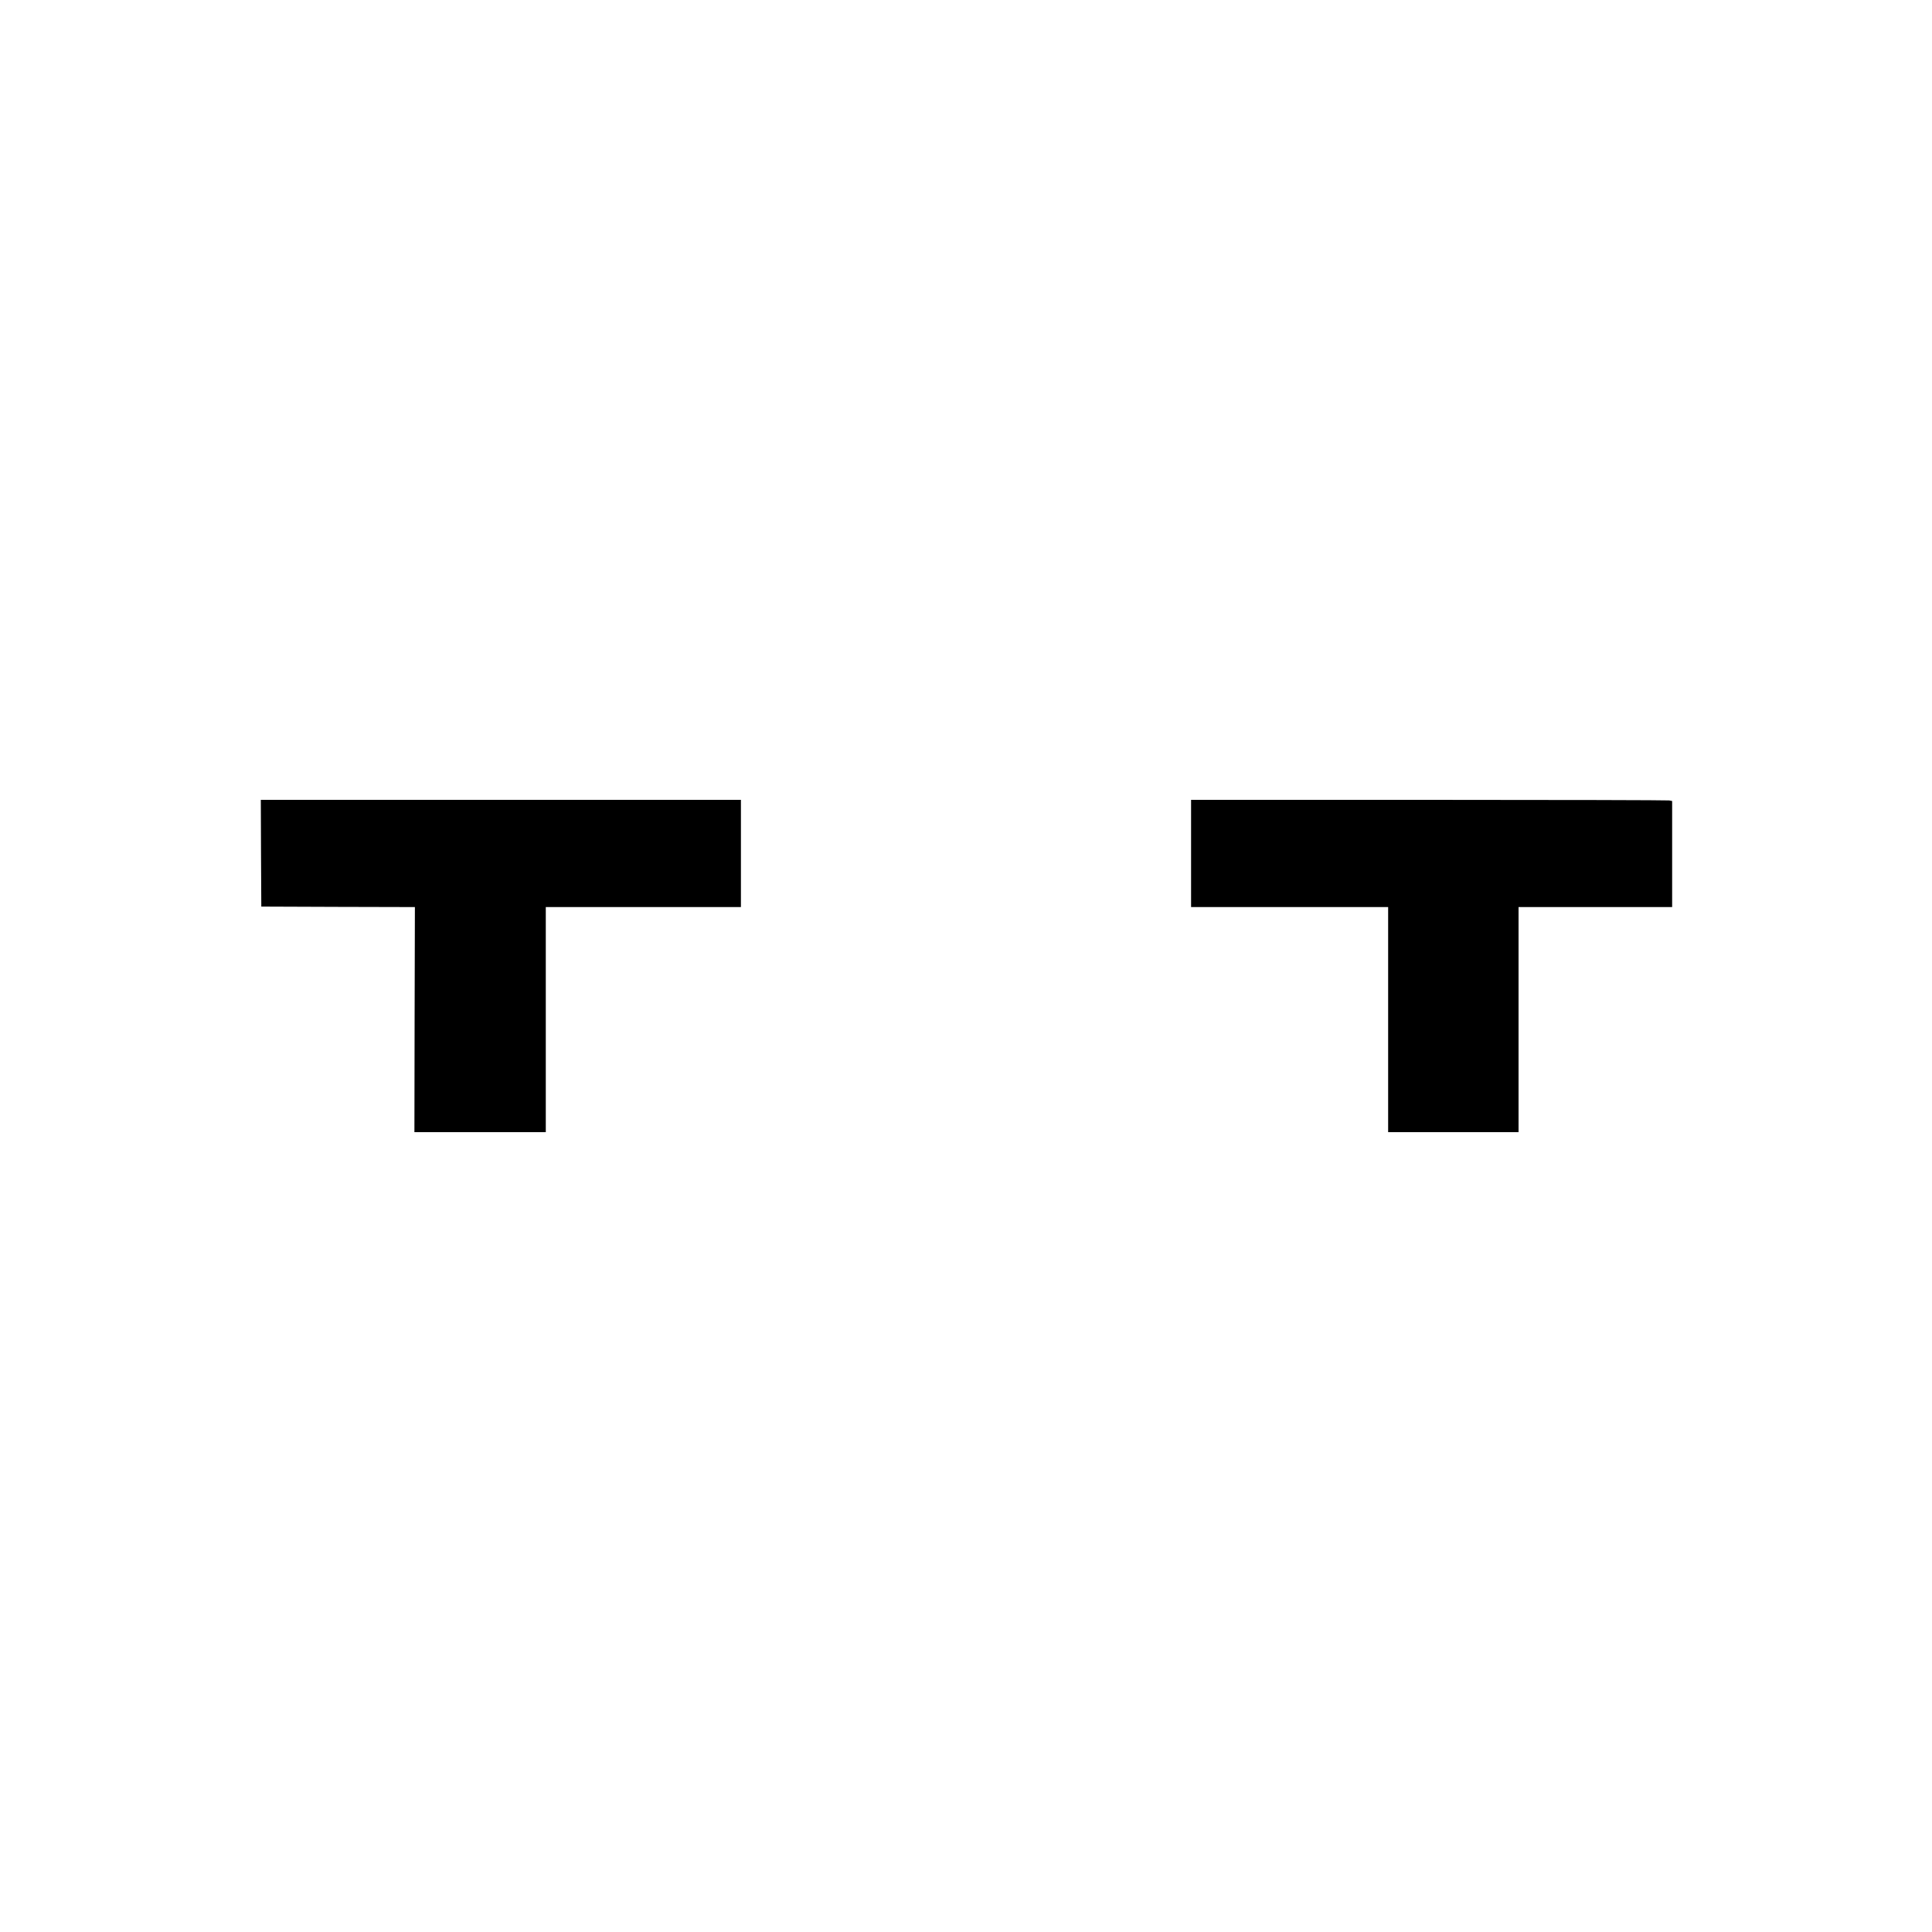
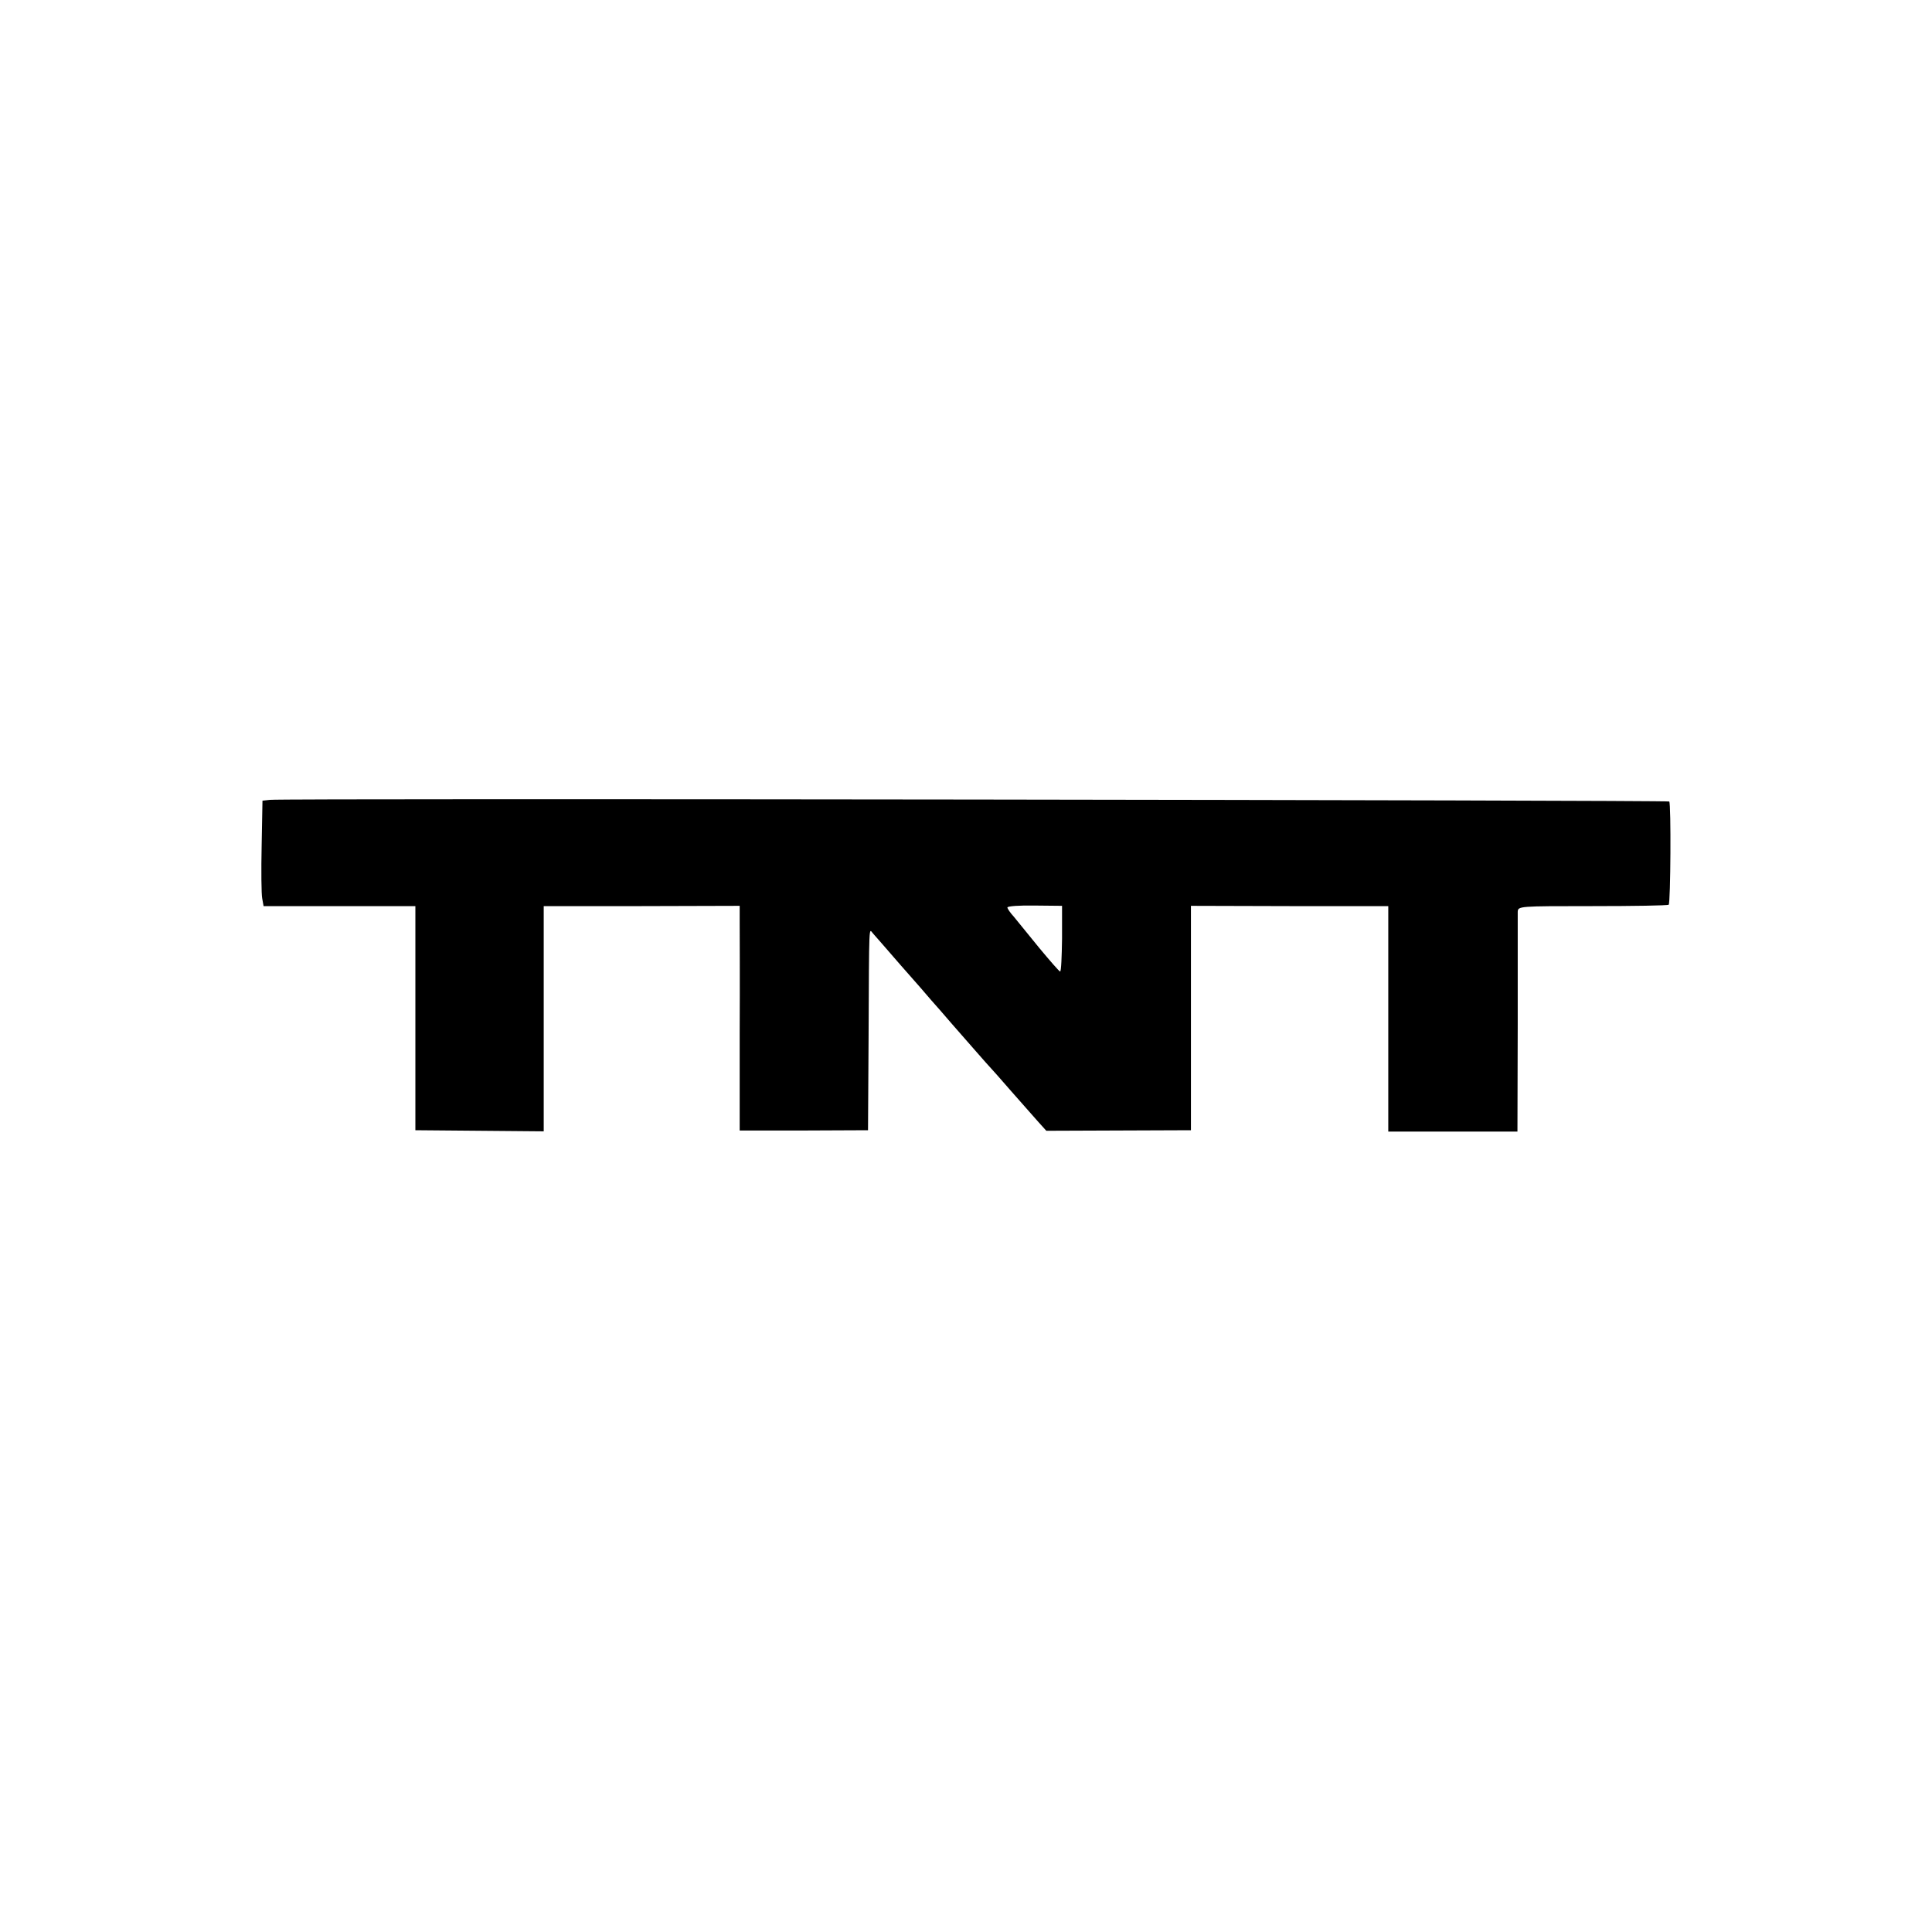
- <svg xmlns="http://www.w3.org/2000/svg" version="1.0" width="2000pt" height="2000pt" viewBox="0 0 2000 2000" preserveAspectRatio="xMidYMid meet">
-   <g transform="translate(0,2000) scale(0.1,-0.1)" fill="#000000" stroke="none">
-     <path d="M2702 11168 l3 -553 795 -3 795 -2 -3 -1165 -2 -1165 680 0 680 0 0 1165 0 1165 1010 0 1010 0 0 555 0 555 -2485 0 -2485 0 2 -552z" />
-     <path d="M12330 11165 l0 -555 1020 0 1020 0 0 -1165 0 -1165 675 0 675 0 0 1165 0 1165 795 0 795 0 0 549 0 549 -31 6 c-17 3 -1138 6 -2490 6 l-2459 0 0 -555z" />
+ <svg xmlns="http://www.w3.org/2000/svg" version="1.0" width="700pt" height="700pt" viewBox="0 0 700 700" preserveAspectRatio="xMidYMid meet">
+   <g transform="translate(0,700) scale(0.1,-0.1)" fill="#000000" stroke="none">
+     <path d="M978 4102 l-27 -3 -3 -163 c-2 -90 -1 -176 2 -191 l5 -28 275 0 275 0 0 -406 0 -406 233 -2 232 -2 0 408 0 408 355 0 355 1 0 -57 c0 -31 1 -214 0 -407 l0 -350 233 0 232 1 2 330 c2 438 1 399 16 383 6 -7 53 -60 102 -117 50 -56 99 -113 110 -126 11 -12 45 -51 75 -86 58 -66 131 -150 140 -159 3 -3 37 -41 75 -85 39 -44 83 -94 98 -111 l28 -31 262 1 262 1 0 406 0 407 357 -1 358 0 0 -409 0 -408 234 0 234 0 1 388 c0 213 0 397 0 408 1 21 3 21 271 21 148 0 272 2 276 5 7 8 9 366 2 374 -6 5 -5021 12 -5070 6z m2870 -503 c-1 -65 -3 -119 -7 -119 -3 0 -37 39 -76 86 -38 47 -80 98 -92 113 -13 14 -23 29 -23 33 0 5 45 8 99 7 l99 -1 0 -119z" />
  </g>
</svg>
